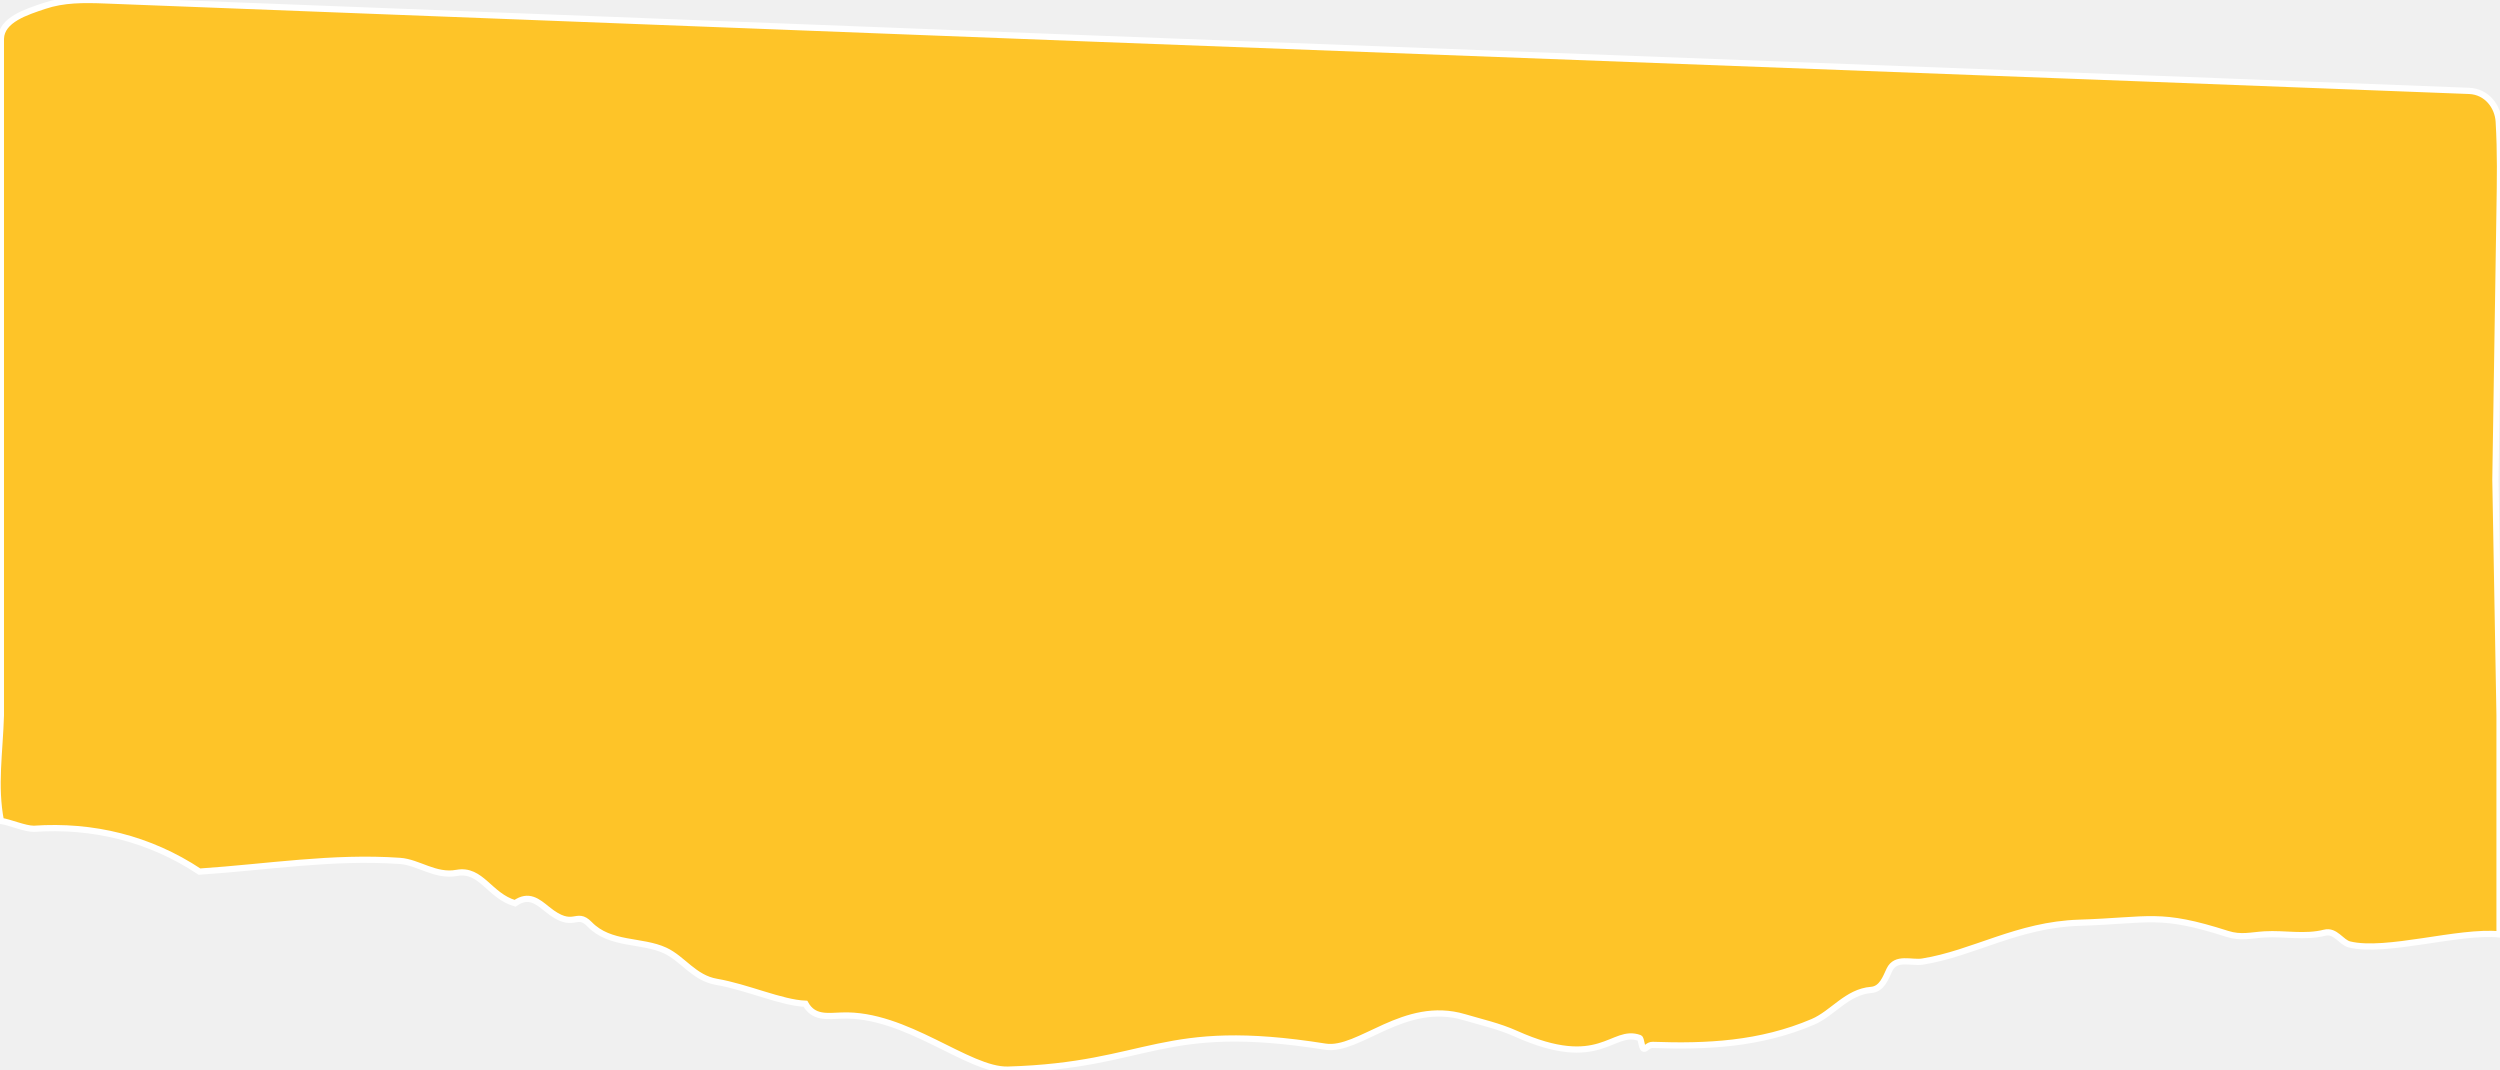
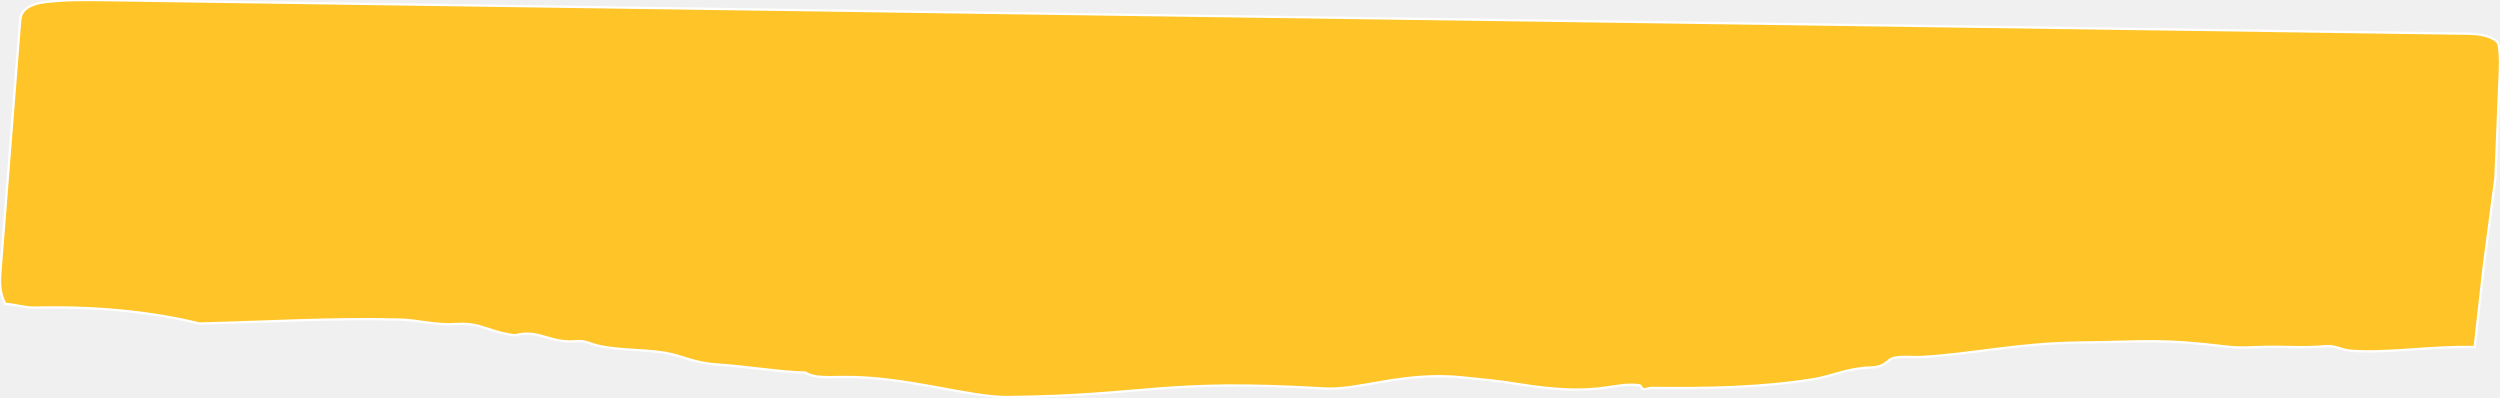
- <svg xmlns="http://www.w3.org/2000/svg" width="402" height="172" viewBox="0 0 402 172" fill="none">
-   <path d="M0.143 132C-0.95 126.413 -0.03 120.924 0.143 115.021L0.143 6.227C0.233 3.167 4.263 1.913 7.173 0.94C10.235 -0.084 13.377 -0.072 16.949 0.066L176.421 6.227L344.547 12.599L397.03 14.616C399.87 14.725 401.651 17.113 401.797 19.556C402.088 24.508 402.003 28.973 401.926 33.894L401.26 77.122L401.926 115.021L401.926 150.25C395.35 149.591 383.657 153.311 377.784 151.863C376.473 151.541 375.538 149.538 373.802 149.979C370.589 150.793 367.384 150.058 364.161 150.25C361.983 150.379 360.373 150.877 358.163 150.171C347.144 146.649 345.854 148.009 334.349 148.377C324.407 148.695 317.3 153.319 309.14 154.622C307.357 154.907 304.845 153.786 303.815 155.963C303.216 157.229 302.61 159.044 300.889 159.179C296.991 159.483 294.717 162.944 291.511 164.314L291.513 164.314C283.016 167.945 274.366 168.333 265.749 168.021C265.058 167.995 264.646 168.721 264.328 168.638C263.946 168.539 263.944 167.02 263.631 166.905C259.174 165.288 257.4 172.339 243.761 166.223C240.992 164.981 238.233 164.385 235.475 163.564C225.775 160.681 218.55 169.169 213.089 168.301C186.536 164.079 185.023 171.321 162.086 171.997C155.696 172.185 145.682 162.894 135.348 163.302C133.006 163.395 130.811 163.754 129.512 161.403C125.66 161.253 120.124 158.719 115.218 157.879C111.602 157.26 109.801 154.163 106.95 152.84C103.177 151.092 98.087 152.019 94.81 148.626C92.592 146.33 92.317 149.715 88.02 146.229C86.454 144.96 85.014 143.708 82.821 145.248C78.703 144.063 77.385 139.636 73.46 140.359C69.986 141 67.289 138.639 64.304 138.434C53.431 137.684 43.066 139.421 32.08 140.156C24.056 134.844 14.951 132.613 5.422 133.271C3.933 133.255 1.675 132.241 0.143 132Z" fill="#FEC428" />
-   <path d="M0.143 132C-0.95 126.413 -0.03 120.924 0.143 115.021L0.143 6.227C0.233 3.167 4.263 1.913 7.173 0.94C10.235 -0.084 13.377 -0.072 16.949 0.066L176.421 6.227L344.547 12.599L397.03 14.616C399.87 14.725 401.651 17.113 401.797 19.556C402.088 24.508 402.003 28.973 401.926 33.894L401.26 77.122L401.926 115.021L401.926 150.25C395.35 149.591 383.657 153.311 377.784 151.863C376.473 151.541 375.538 149.538 373.802 149.979C370.589 150.793 367.384 150.058 364.161 150.25C361.983 150.379 360.373 150.877 358.163 150.171C347.144 146.649 345.854 148.009 334.349 148.377C324.407 148.695 317.3 153.319 309.14 154.622C307.357 154.907 304.845 153.786 303.815 155.963C303.216 157.229 302.61 159.044 300.889 159.179C296.991 159.483 294.717 162.944 291.511 164.314L291.513 164.314C283.016 167.945 274.366 168.333 265.749 168.021C265.058 167.995 264.646 168.721 264.328 168.638C263.946 168.539 263.944 167.02 263.631 166.905C259.174 165.288 257.4 172.339 243.761 166.223C240.992 164.981 238.233 164.385 235.475 163.564C225.775 160.681 218.55 169.169 213.089 168.301C186.536 164.079 185.023 171.321 162.086 171.997C155.696 172.185 145.682 162.894 135.348 163.302C133.006 163.395 130.811 163.754 129.512 161.403C125.66 161.253 120.124 158.719 115.218 157.879C111.602 157.26 109.801 154.163 106.95 152.84C103.177 151.092 98.087 152.019 94.81 148.626C92.592 146.33 92.317 149.715 88.02 146.229C86.454 144.96 85.014 143.708 82.821 145.248C78.703 144.063 77.385 139.636 73.46 140.359C69.986 141 67.289 138.639 64.304 138.434C53.431 137.684 43.066 139.421 32.08 140.156C24.056 134.844 14.951 132.613 5.422 133.271C3.933 133.255 1.675 132.241 0.143 132Z" stroke="white" />
+ <svg xmlns="http://www.w3.org/2000/svg" width="1083" height="172" viewBox="0 0 1083 172" fill="none">
+   <path d="M2.272 131.61C-0.672 126.024 -0.081 120.924 0.387 115.021L8.777 8.412C9.019 5.353 11.485 1.913 19.326 0.94C27.573 -0.084 36.037 -0.072 45.661 0.066L475.283 6.227L928.218 12.599L1069.61 14.616C1077.26 14.725 1082.06 17.113 1082.45 19.556C1083.24 24.508 1083.01 28.973 1082.8 33.894L1081.01 77.122L1076.06 114.546L1072.02 150.364C1054.3 149.706 1033.58 153.311 1017.76 151.863C1014.23 151.541 1011.71 149.538 1007.04 149.979C998.378 150.793 989.745 150.057 981.062 150.249C975.193 150.378 970.856 150.876 964.9 150.17C935.216 146.648 931.743 148.009 900.748 148.377C873.962 148.695 854.816 153.319 832.834 154.622C828.03 154.907 821.262 153.786 818.487 155.963C816.874 157.229 815.239 159.044 810.604 159.179C800.102 159.483 793.976 162.944 785.339 164.314L785.345 164.314C762.453 167.945 739.15 168.333 715.935 168.021C714.075 167.995 712.964 168.721 712.106 168.638C711.079 168.539 711.074 167.02 710.231 166.905C698.223 165.288 693.444 172.339 656.699 166.223C649.238 164.981 641.808 164.385 634.378 163.564C608.244 160.681 588.78 169.169 574.068 168.301C502.532 164.079 498.456 171.321 436.662 171.997C419.449 172.185 392.472 162.894 364.633 163.302C358.323 163.395 352.408 163.755 348.909 161.403C338.53 161.253 323.617 158.719 310.401 157.879C300.659 157.26 295.809 154.163 288.127 152.84C277.963 151.092 264.249 152.019 255.421 148.626C249.445 146.33 248.705 149.716 237.128 146.229C232.909 144.96 229.03 143.708 223.121 145.248C212.027 144.063 208.476 139.636 197.901 140.359C188.544 141 181.279 138.639 173.237 138.434C143.943 137.684 116.021 139.421 86.424 140.156C64.807 134.844 40.281 132.613 14.609 133.271C10.596 133.256 6.398 131.852 2.272 131.61Z" fill="#FEC428" />
+   <path d="M2.272 131.61C-0.672 126.024 -0.081 120.924 0.387 115.021L8.777 8.412C9.019 5.353 11.485 1.913 19.326 0.94C27.573 -0.084 36.037 -0.072 45.661 0.066L475.283 6.227L928.218 12.599L1069.61 14.616C1077.26 14.725 1082.06 17.113 1082.45 19.556C1083.24 24.508 1083.01 28.973 1082.8 33.894L1081.01 77.122L1076.06 114.546L1072.02 150.364C1054.3 149.706 1033.58 153.311 1017.76 151.863C1014.23 151.541 1011.71 149.538 1007.04 149.979C998.378 150.793 989.745 150.057 981.062 150.249C975.193 150.378 970.856 150.876 964.9 150.17C935.216 146.648 931.743 148.009 900.748 148.377C873.962 148.695 854.816 153.319 832.834 154.622C828.03 154.907 821.262 153.786 818.487 155.963C816.874 157.229 815.239 159.044 810.604 159.179C800.102 159.483 793.976 162.944 785.339 164.314L785.345 164.314C762.453 167.945 739.15 168.333 715.935 168.021C714.075 167.995 712.964 168.721 712.106 168.638C711.079 168.539 711.074 167.02 710.231 166.905C698.223 165.288 693.444 172.339 656.699 166.223C649.238 164.981 641.808 164.385 634.378 163.564C608.244 160.681 588.78 169.169 574.068 168.301C502.532 164.079 498.456 171.321 436.662 171.997C419.449 172.185 392.472 162.894 364.633 163.302C358.323 163.395 352.408 163.755 348.909 161.403C338.53 161.253 323.617 158.719 310.401 157.879C300.659 157.26 295.809 154.163 288.127 152.84C277.963 151.092 264.249 152.019 255.421 148.626C249.445 146.33 248.705 149.716 237.128 146.229C232.909 144.96 229.03 143.708 223.121 145.248C212.027 144.063 208.476 139.636 197.901 140.359C188.544 141 181.279 138.639 173.237 138.434C143.943 137.684 116.021 139.421 86.424 140.156C64.807 134.844 40.281 132.613 14.609 133.271C10.596 133.256 6.398 131.852 2.272 131.61Z" stroke="white" />
</svg>
